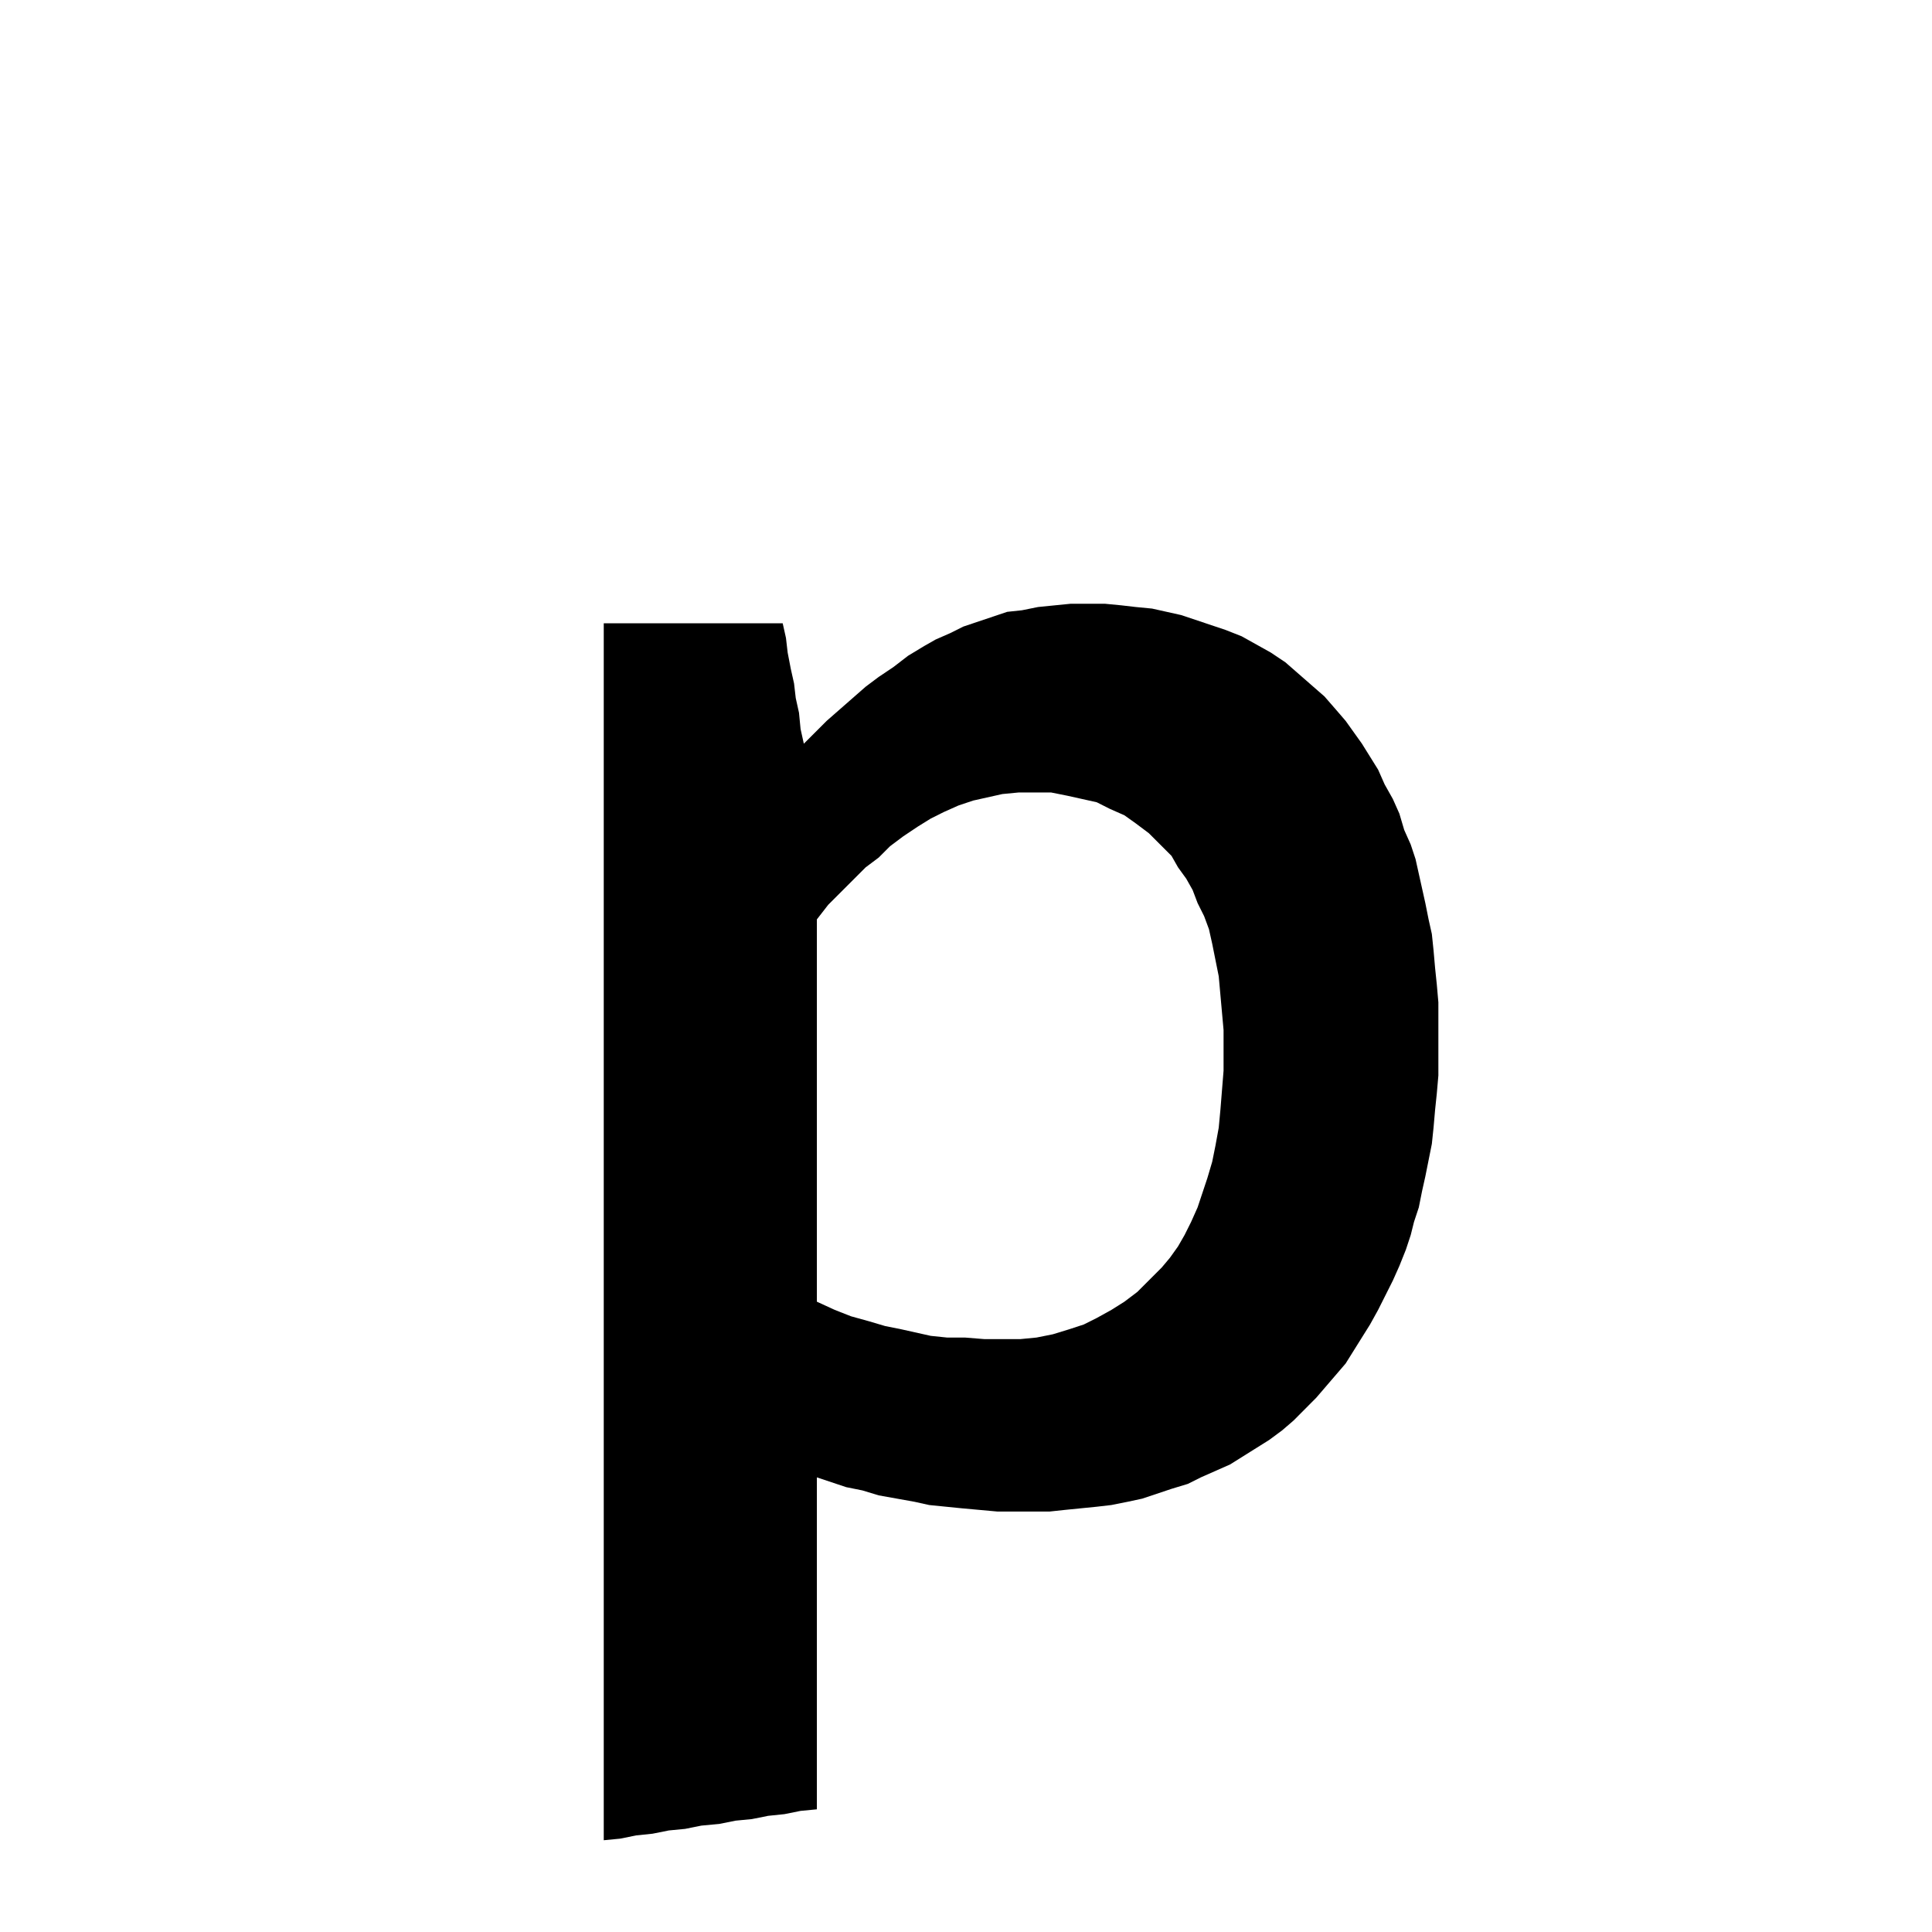
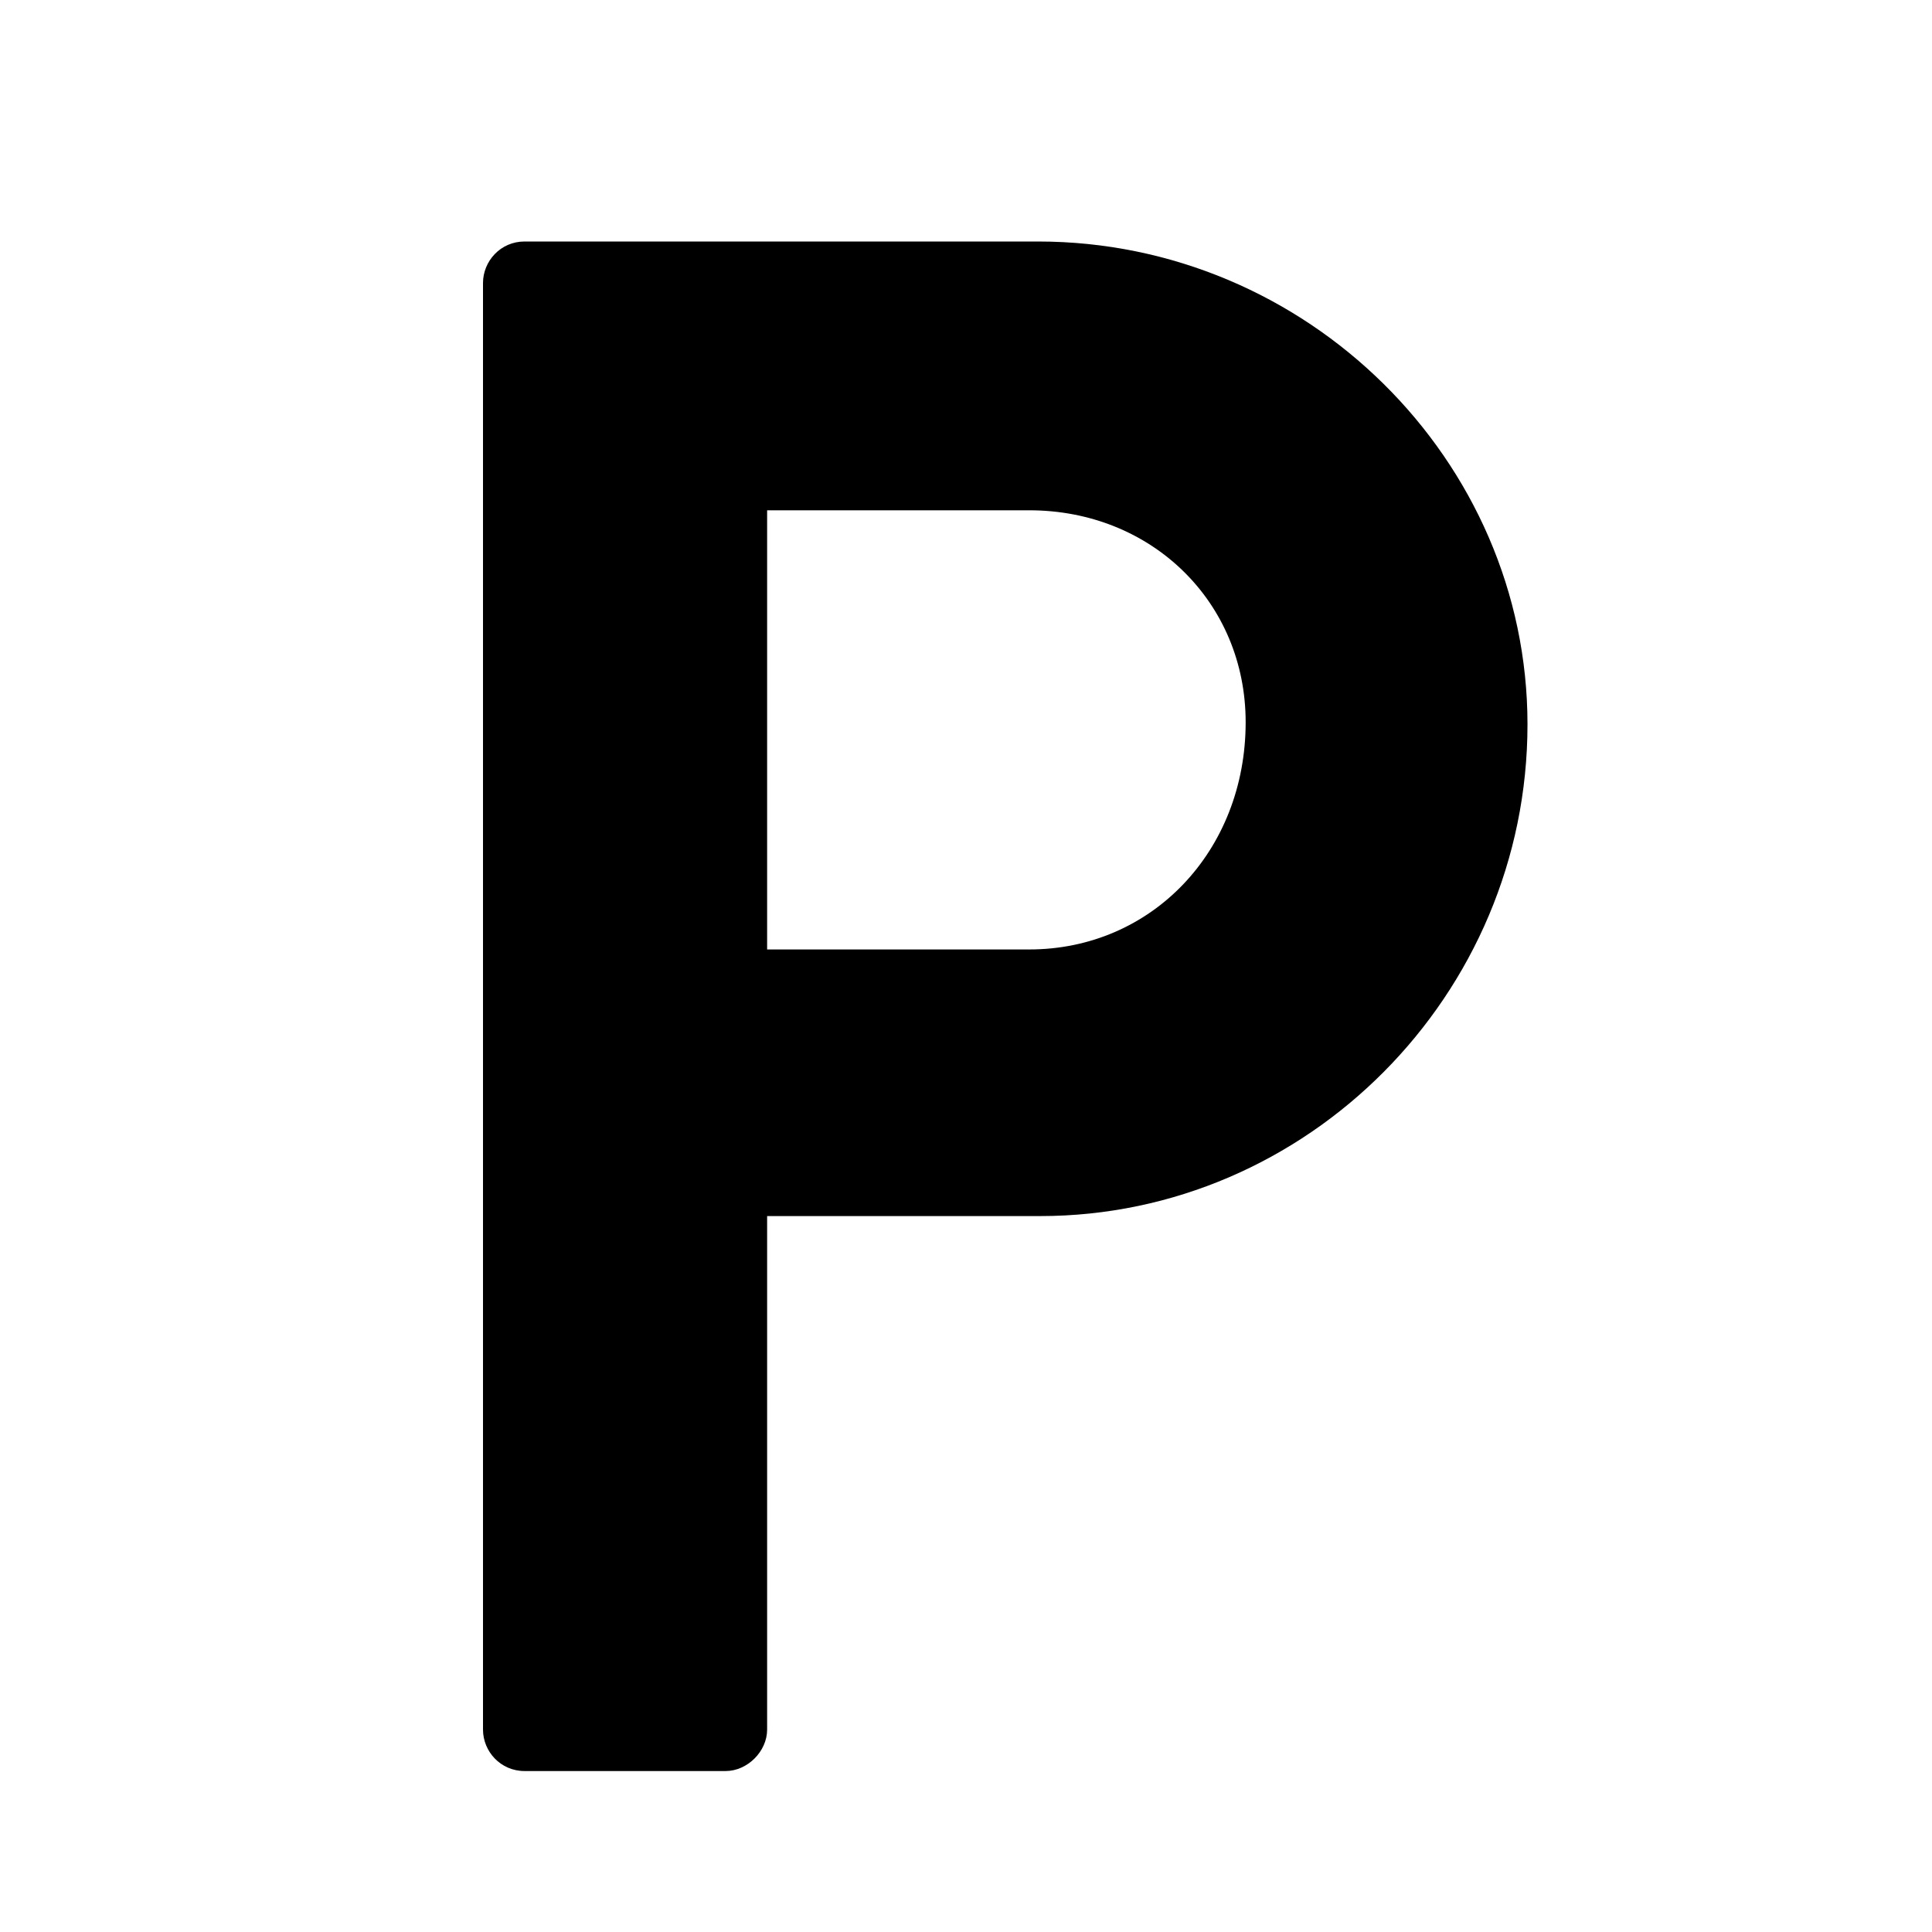
<svg xmlns="http://www.w3.org/2000/svg" width="16" height="16" viewBox="0 0 16 16">
-   <path fill-rule="evenodd" d="M11.912,8.301 L11.912,8.907 L11.899,9.056 L11.885,9.19 L11.872,9.339 L11.858,9.473 L11.804,9.743 L11.777,9.864 L11.75,9.999 L11.71,10.12 L11.683,10.228 L11.643,10.349 L11.589,10.484 L11.535,10.605 L11.413,10.848 L11.346,10.969 L11.144,11.292 L10.901,11.575 L10.713,11.764 L10.619,11.845 L10.511,11.925 L10.187,12.128 L9.945,12.235 L9.837,12.289 L9.702,12.33 L9.46,12.411 L9.339,12.437 L9.204,12.464 L9.083,12.478 L8.813,12.505 L8.692,12.518 L8.261,12.518 L7.964,12.491 L7.695,12.464 L7.573,12.437 L7.277,12.384 L7.142,12.343 L7.008,12.316 L6.765,12.235 L6.765,14.984 L6.63,14.997 L6.496,15.024 L6.361,15.038 L6.226,15.065 L6.091,15.078 L5.957,15.105 L5.808,15.119 L5.674,15.146 L5.539,15.159 L5.404,15.186 L5.269,15.2 L5.135,15.227 L5,15.24 L5,5.162 L6.482,5.162 L6.509,5.283 L6.523,5.404 L6.549,5.539 L6.576,5.66 L6.59,5.781 L6.617,5.903 L6.63,6.037 L6.657,6.159 L6.846,5.97 L7.169,5.687 L7.277,5.606 L7.398,5.525 L7.52,5.431 L7.654,5.35 L7.749,5.296 L7.87,5.243 L7.978,5.189 L8.341,5.067 L8.463,5.054 L8.597,5.027 L8.867,5 L9.15,5 L9.285,5.013 L9.406,5.027 L9.541,5.04 L9.783,5.094 L10.147,5.216 L10.282,5.269 L10.524,5.404 L10.645,5.485 L10.969,5.768 L11.063,5.876 L11.144,5.97 L11.279,6.159 L11.413,6.374 L11.467,6.496 L11.535,6.617 L11.589,6.738 L11.629,6.873 L11.683,6.994 L11.723,7.115 L11.804,7.479 L11.831,7.614 L11.858,7.735 L11.872,7.87 L11.885,8.018 L11.899,8.153 L11.912,8.301 Z M10.133,8.867 L10.133,8.53 L10.093,8.085 L10.039,7.816 L10.012,7.695 L9.972,7.587 L9.918,7.479 L9.877,7.371 L9.824,7.277 L9.756,7.183 L9.702,7.088 L9.514,6.9 L9.406,6.819 L9.312,6.752 L9.19,6.698 L9.083,6.644 L8.84,6.59 L8.705,6.563 L8.436,6.563 L8.301,6.576 L8.059,6.63 L7.937,6.671 L7.816,6.725 L7.708,6.779 L7.6,6.846 L7.479,6.927 L7.371,7.008 L7.277,7.102 L7.169,7.183 L6.859,7.493 L6.765,7.614 L6.765,10.78 L6.913,10.848 L7.048,10.901 L7.196,10.942 L7.331,10.982 L7.466,11.009 L7.708,11.063 L7.843,11.077 L7.991,11.077 L8.153,11.09 L8.449,11.09 L8.584,11.077 L8.719,11.05 L8.853,11.009 L8.975,10.969 L9.083,10.915 L9.204,10.848 L9.312,10.78 L9.419,10.699 L9.621,10.497 L9.689,10.416 L9.756,10.322 L9.81,10.228 L9.864,10.12 L9.918,9.999 L9.999,9.756 L10.039,9.621 L10.066,9.487 L10.093,9.339 L10.107,9.19 L10.133,8.867 Z" />
+   <path fill-rule="evenodd" d="M4,14.324 L4,2.344 C4,2.163 4.145,2 4.344,2 L8.596,2 C10.822,2 12.65,3.81 12.65,5.999 C12.65,8.243 10.822,10.071 8.615,10.071 L6.353,10.071 L6.353,14.324 C6.353,14.504 6.19,14.667 6.009,14.667 L4.344,14.667 C4.145,14.667 4,14.504 4,14.324 Z M6.353,7.863 L8.524,7.863 C9.537,7.863 10.316,7.049 10.316,5.981 C10.316,4.986 9.537,4.226 8.524,4.226 L6.353,4.226 L6.353,7.863 Z" />
</svg>
